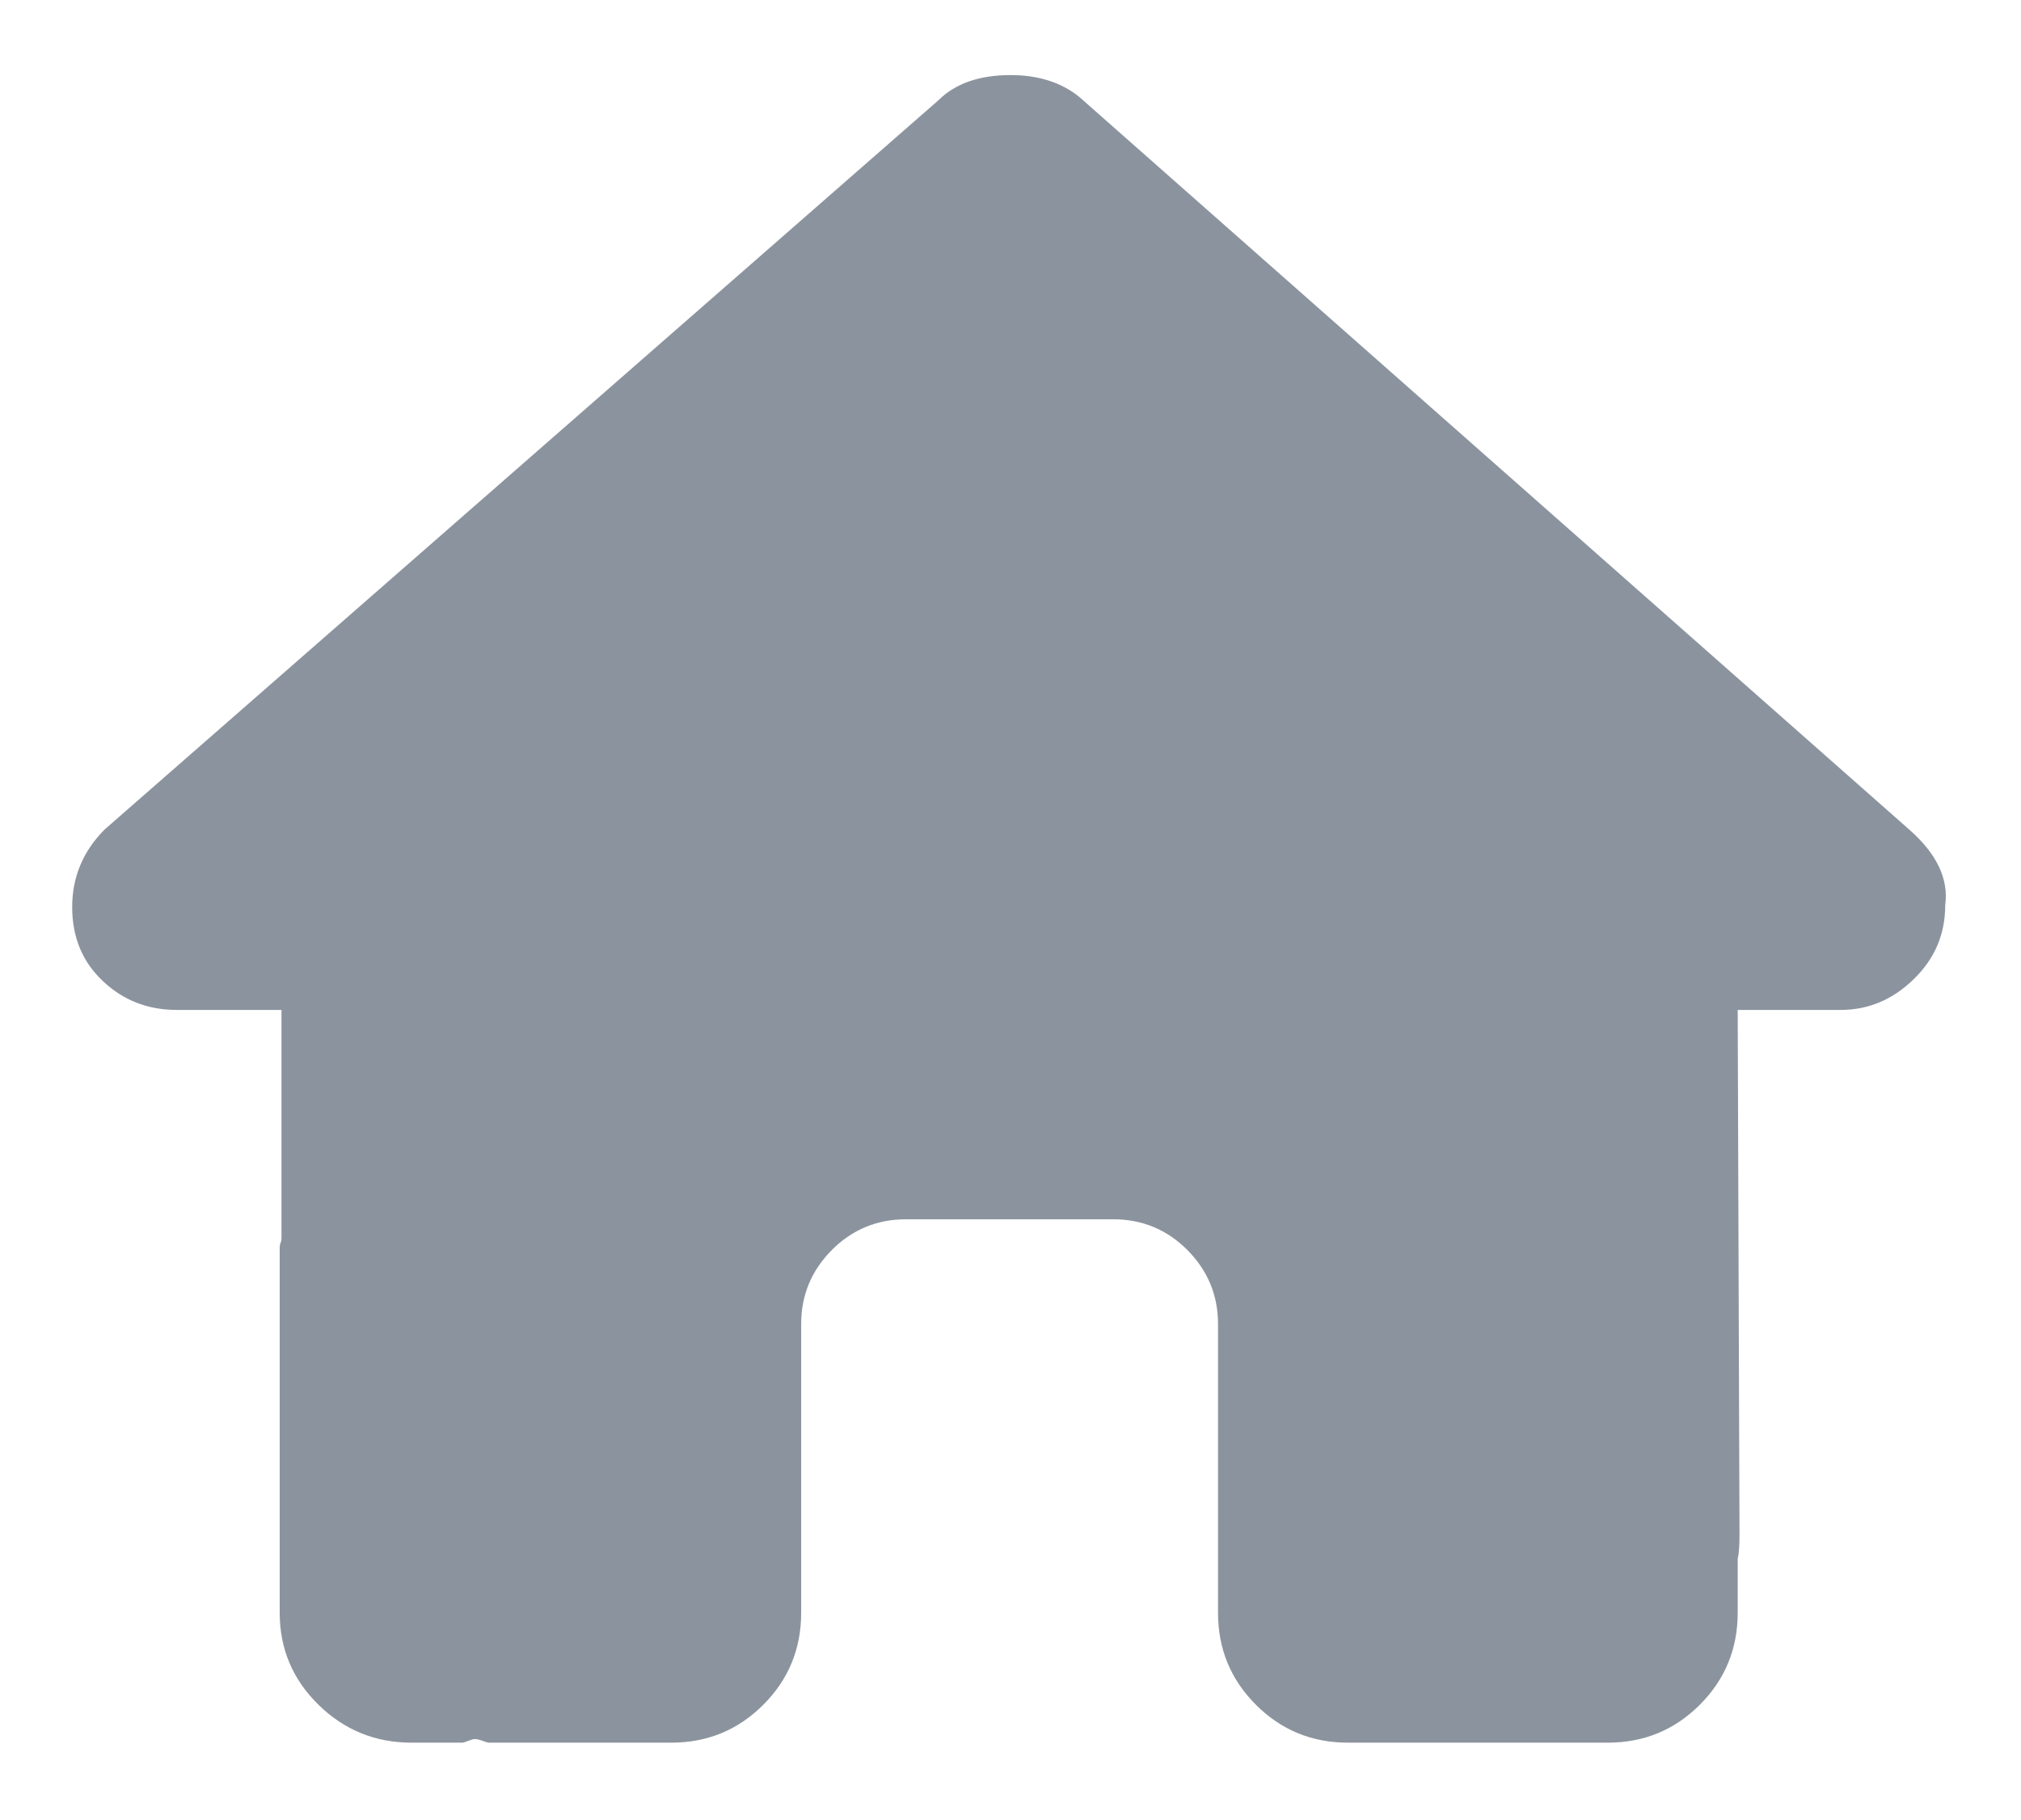
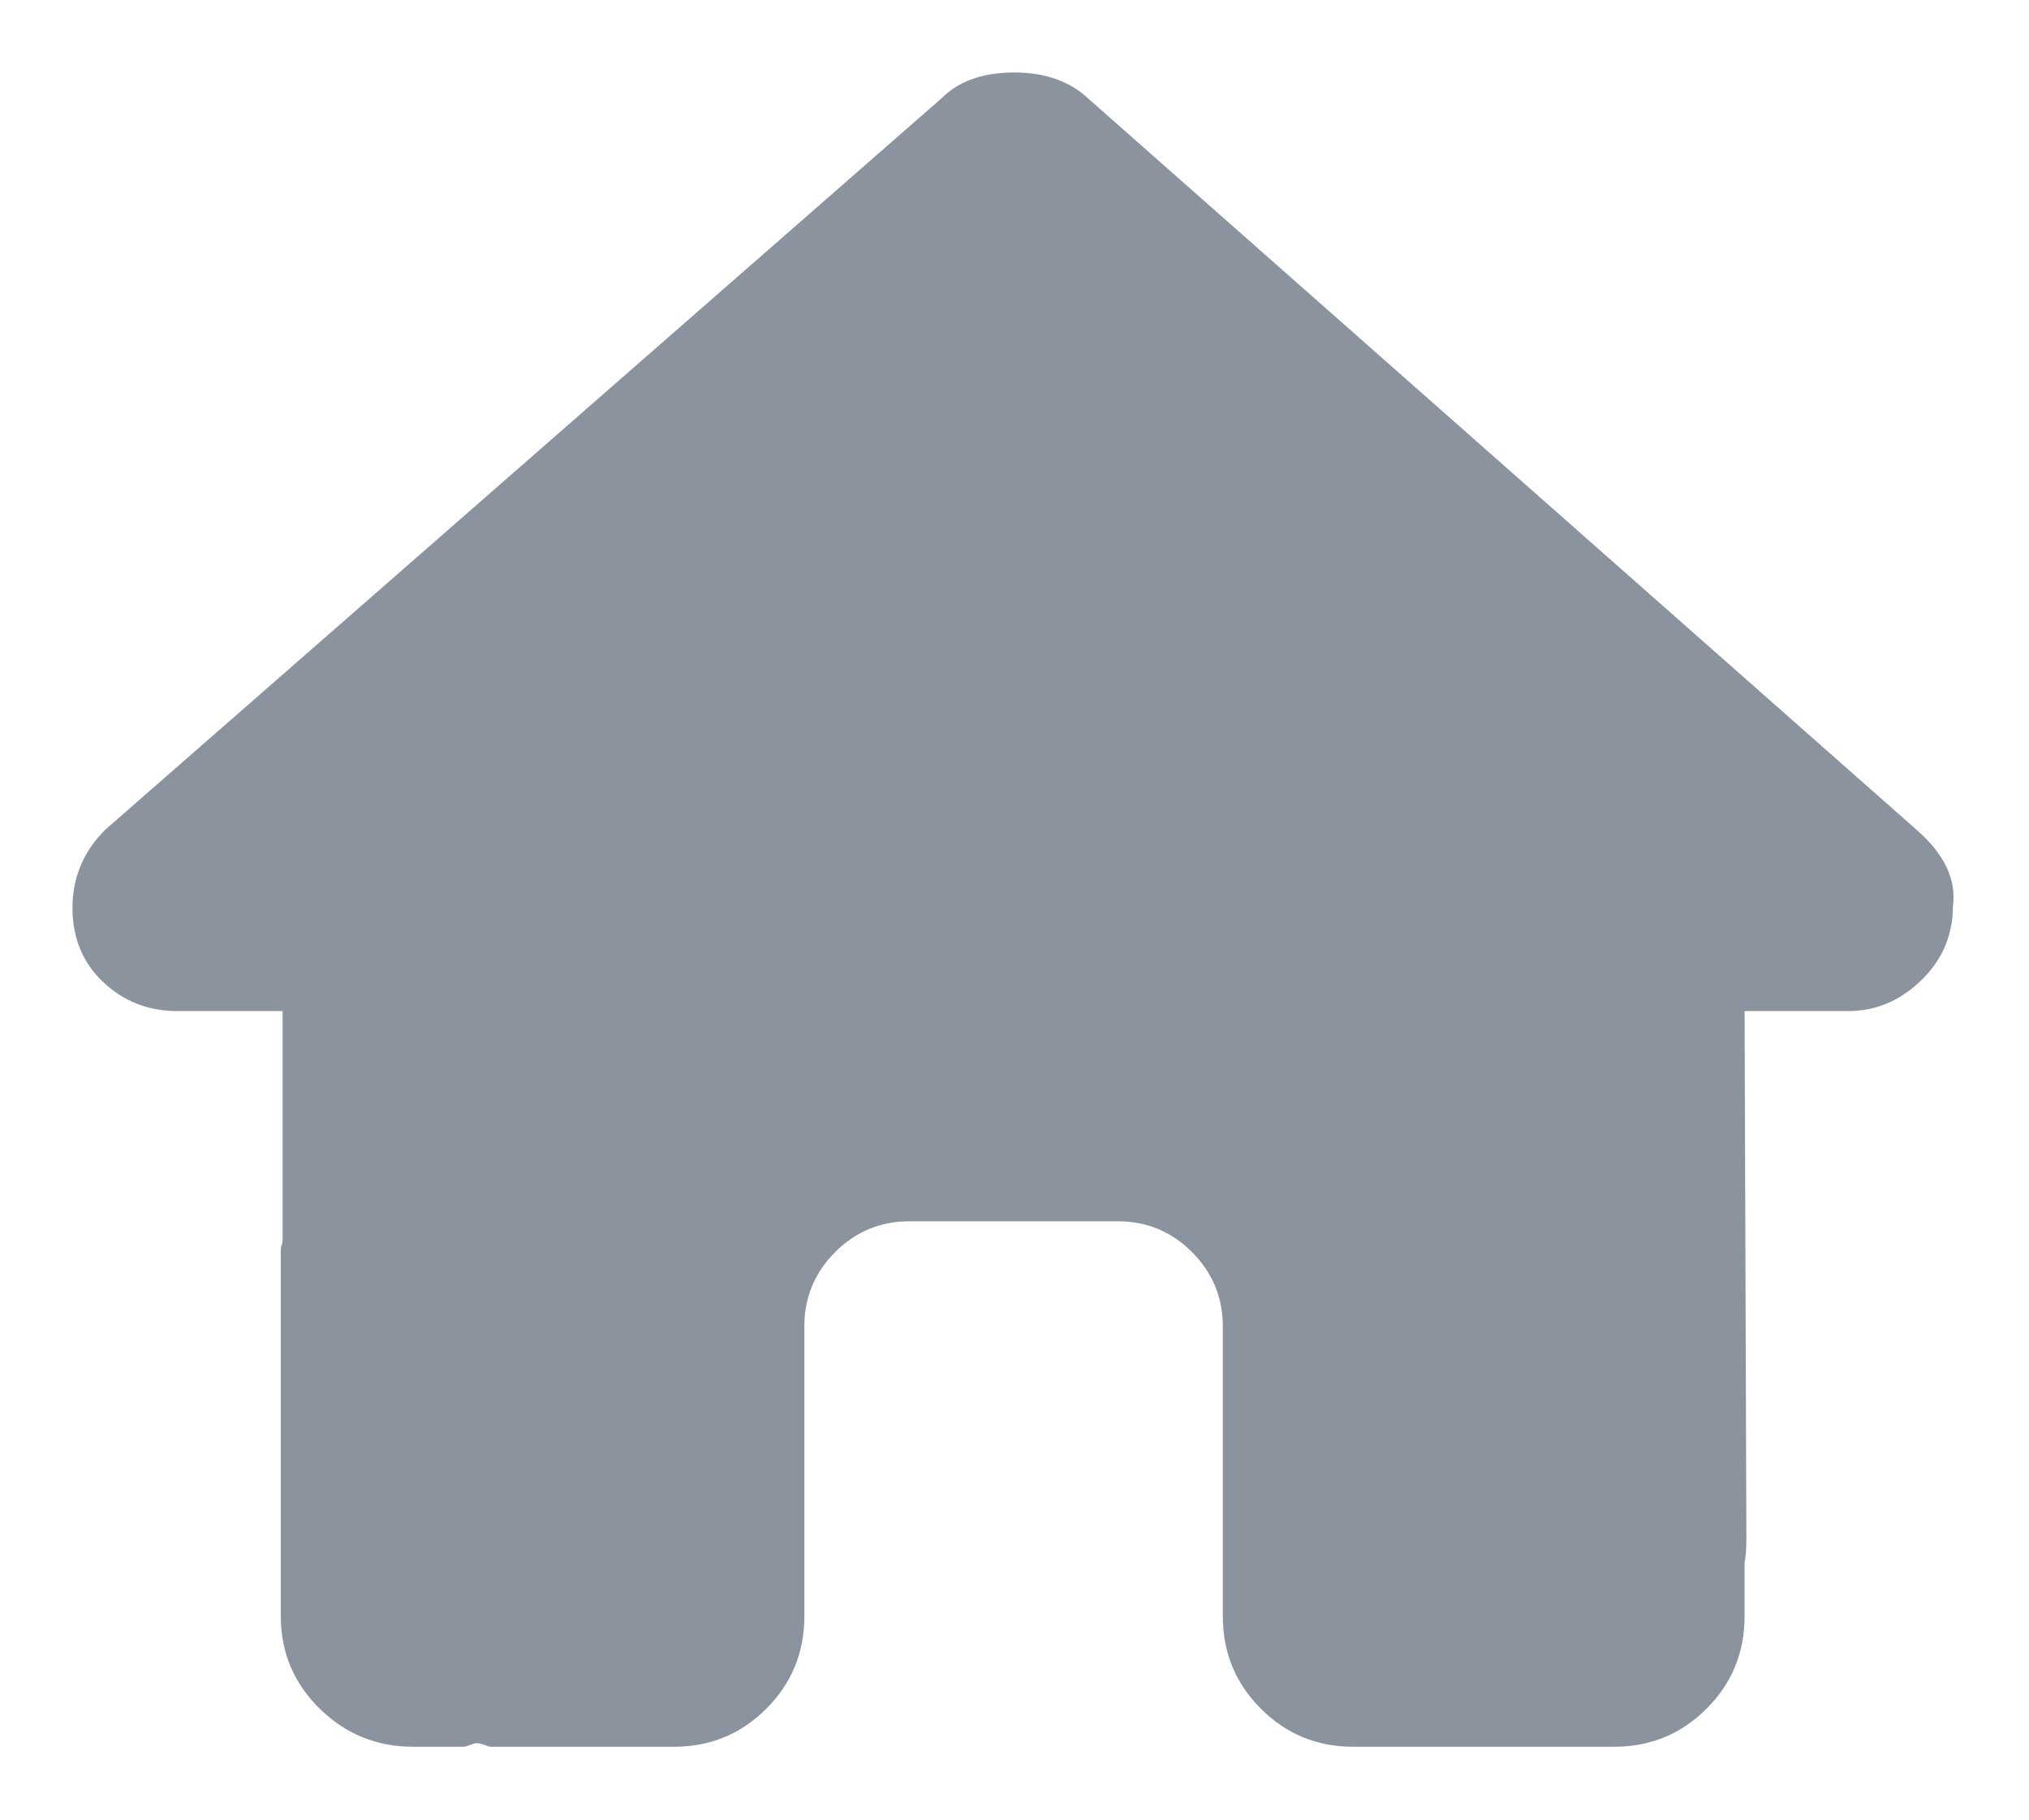
- <svg xmlns="http://www.w3.org/2000/svg" viewBox="-4 15.64 112 100.83" height="20" role="img" aria-label="home">
+ <svg xmlns="http://www.w3.org/2000/svg" viewBox="-4 15.8 112 100.4" height="20" role="img" aria-label="home">
  <path fill="#8b949e" fill-rule="evenodd" d="M103.8 65.8C103.8 67.4 103.22 68.77 102.05 69.9C100.88 71.04 99.53 71.6 98 71.6L92.3 71.6L92.4 100.6C92.4 101.27 92.37 101.74 92.3 102L92.3 105C92.3 107 91.6 108.7 90.2 110.1C88.8 111.5 87.1 112.2 85.1 112.2L82.2 112.2L81.6 112.2L80.9 112.2L75 112.2L70.7 112.2C68.7 112.2 67 111.5 65.6 110.1C64.2 108.7 63.5 107 63.5 105L63.5 100.6L63.5 89C63.5 87.4 62.93 86.04 61.8 84.9C60.67 83.77 59.3 83.2 57.7 83.2L46.2 83.2C44.6 83.2 43.23 83.77 42.1 84.9C40.97 86.04 40.4 87.4 40.4 89L40.4 100.6L40.4 105C40.4 107 39.7 108.7 38.3 110.1C36.9 111.5 35.2 112.2 33.2 112.2L28.8 112.2L23.1 112.2C23.03 112.2 22.92 112.17 22.75 112.1C22.58 112.04 22.43 112 22.3 112C22.23 112 22.12 112.04 21.95 112.1C21.78 112.17 21.67 112.2 21.6 112.2L18.8 112.2C16.8 112.2 15.08 111.5 13.65 110.1C12.22 108.7 11.5 107 11.5 105L11.5 84.8C11.5 84.67 11.52 84.57 11.55 84.5C11.58 84.44 11.6 84.34 11.6 84.2L11.6 71.6L5.8 71.6C4.2 71.6 2.83 71.07 1.7 70C0.57 68.94 0 67.57 0 65.9C0 64.24 0.6 62.8 1.8 61.6L48 21.2C48.93 20.27 50.27 19.8 52 19.8C53.53 19.8 54.8 20.2 55.8 21L101.8 61.6C103.33 62.94 104 64.34 103.8 65.8Z" />
</svg>
